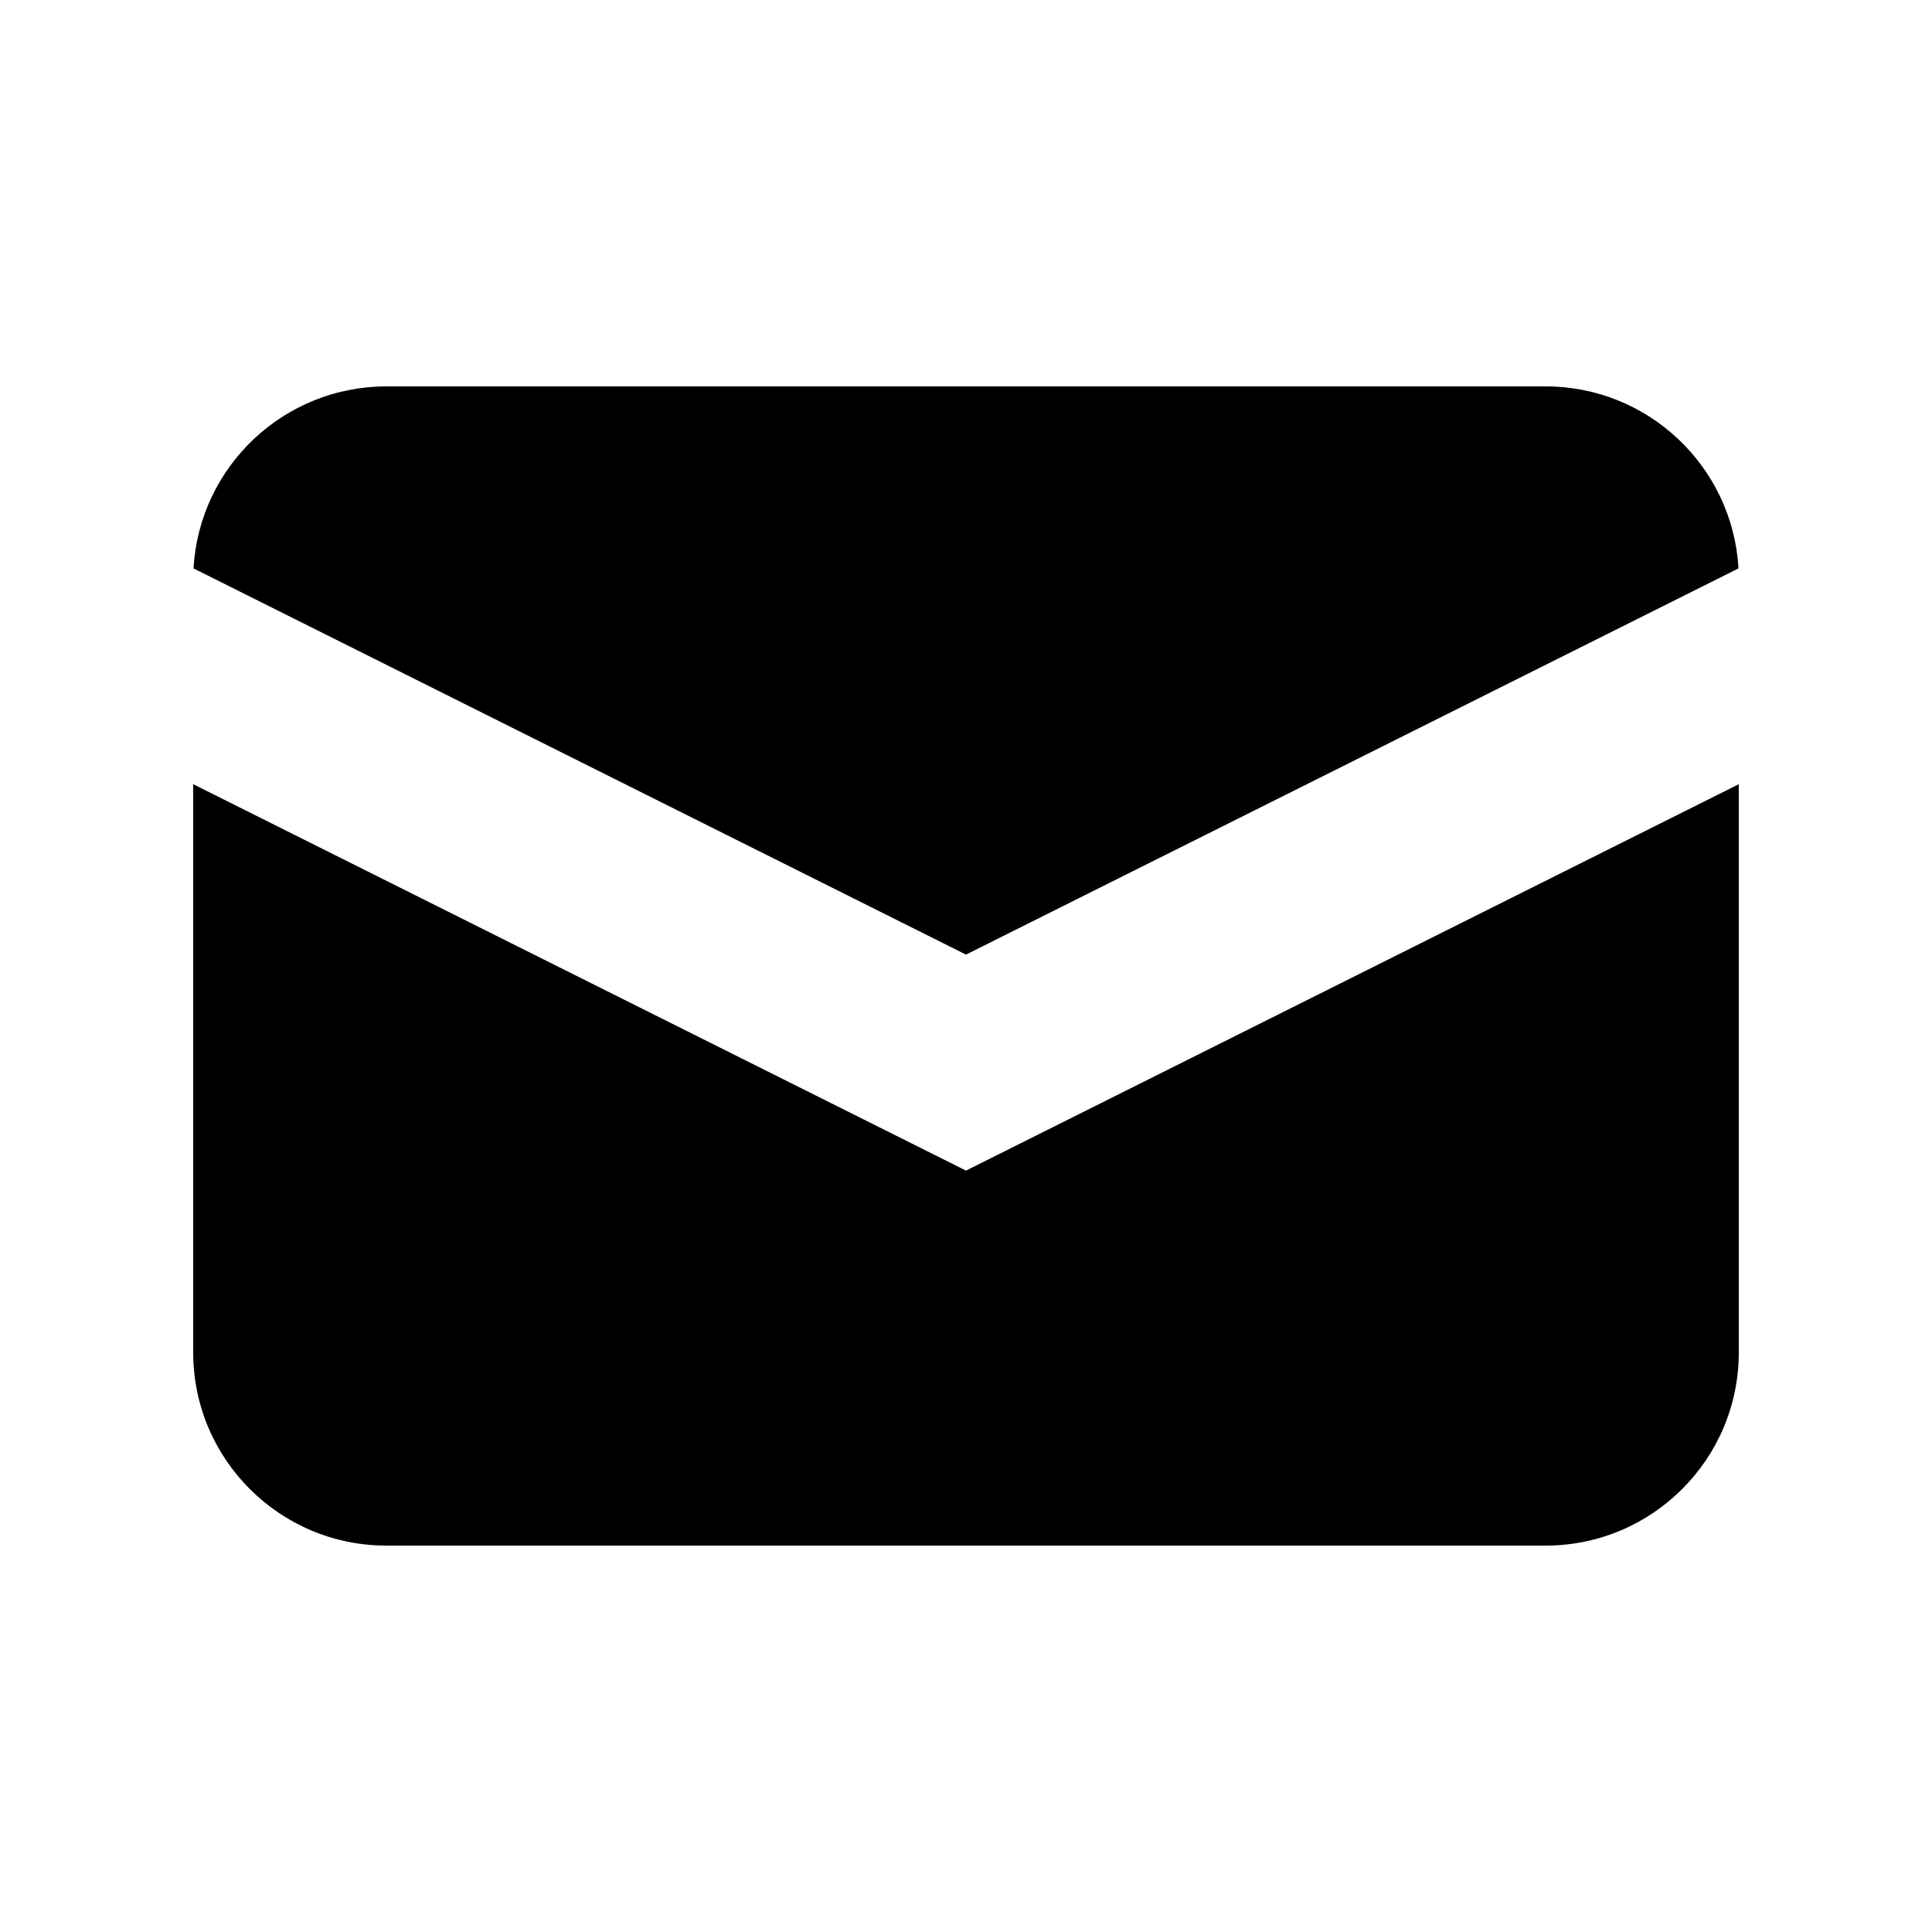
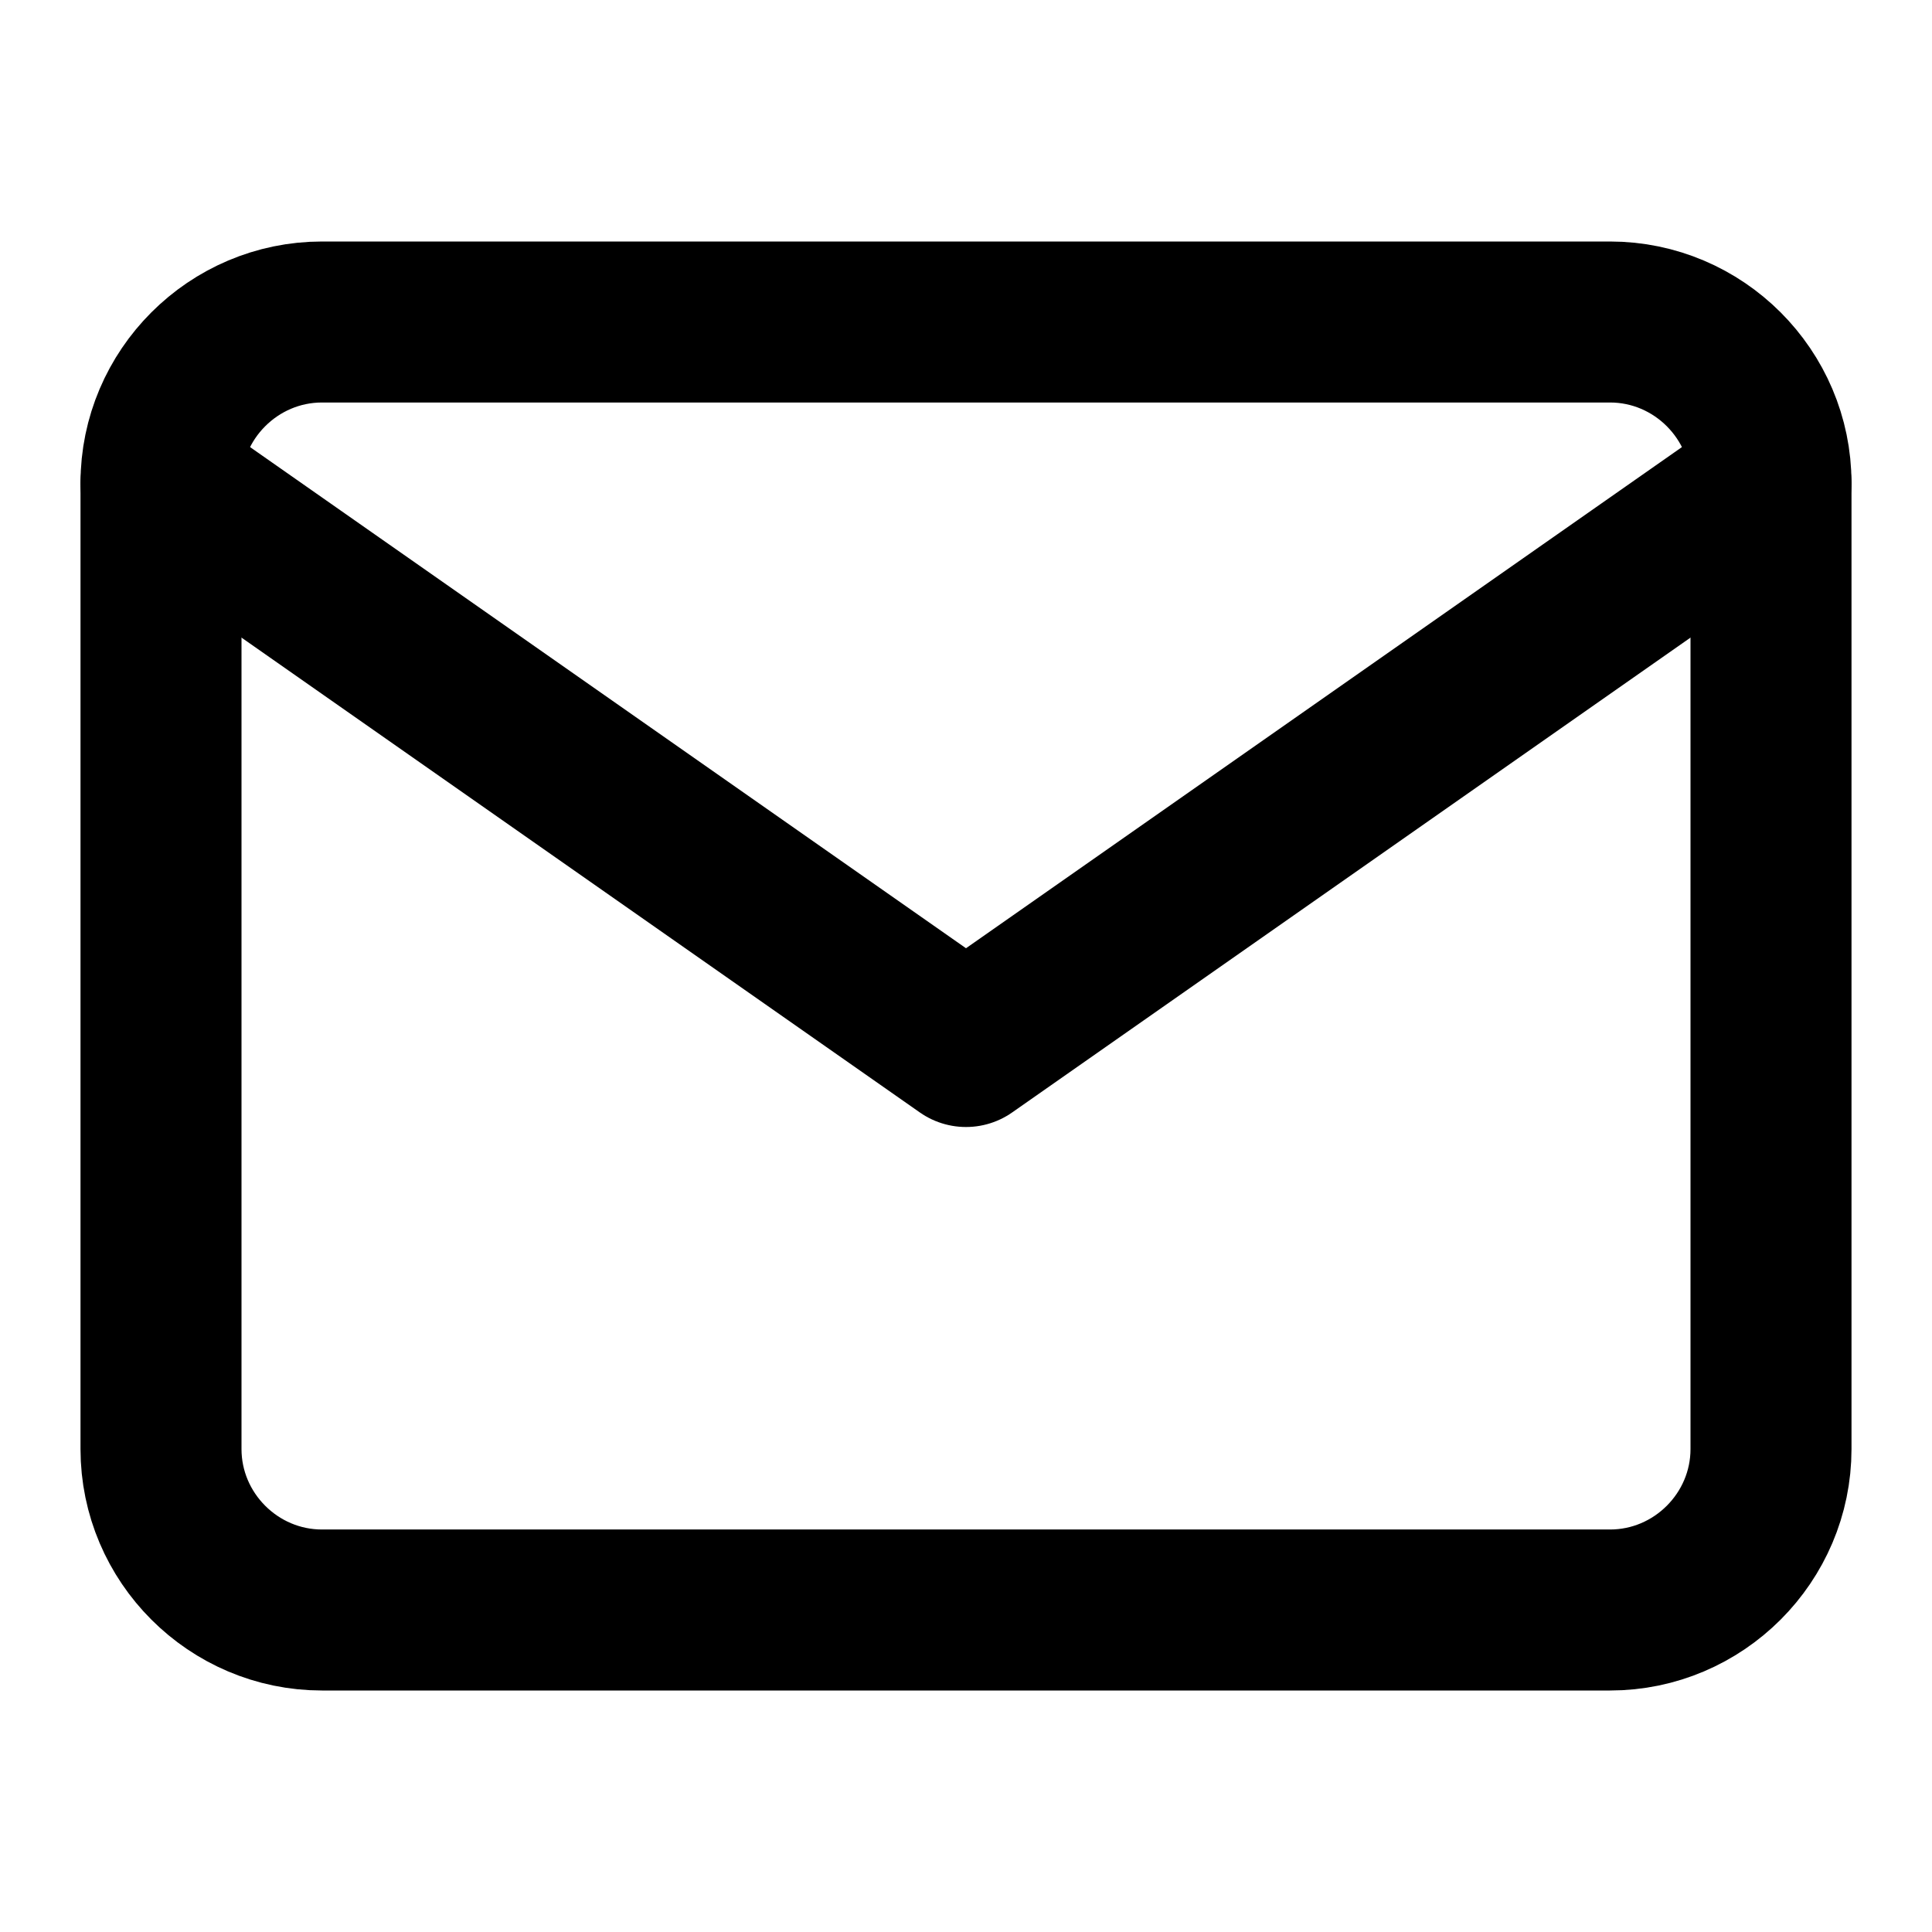
- <svg xmlns="http://www.w3.org/2000/svg" class="w-6 h-6" viewBox="0 0 20 20">
-   <path d="M2.003 5.884L10 9.882l7.997-3.998A2 2 0 0016 4H4a2 2 0 00-1.997 1.884z" />
-   <path d="M18 8.118l-8 4-8-4V14a2 2 0 002 2h12a2 2 0 002-2V8.118z" />
+ <svg xmlns="http://www.w3.org/2000/svg" width="100%" height="100%" viewBox="0 0 24 24" fill="none" stroke="currentColor" stroke-width="2" stroke-linecap="round" stroke-linejoin="round" class="feather feather-mail">
+   <path d="M4 4h16c1.1 0 2 .9 2 2v12c0 1.1-.9 2-2 2H4c-1.1 0-2-.9-2-2V6c0-1.1.9-2 2-2z" />
+   <polyline points="22,6 12,13 2,6" />
</svg>
